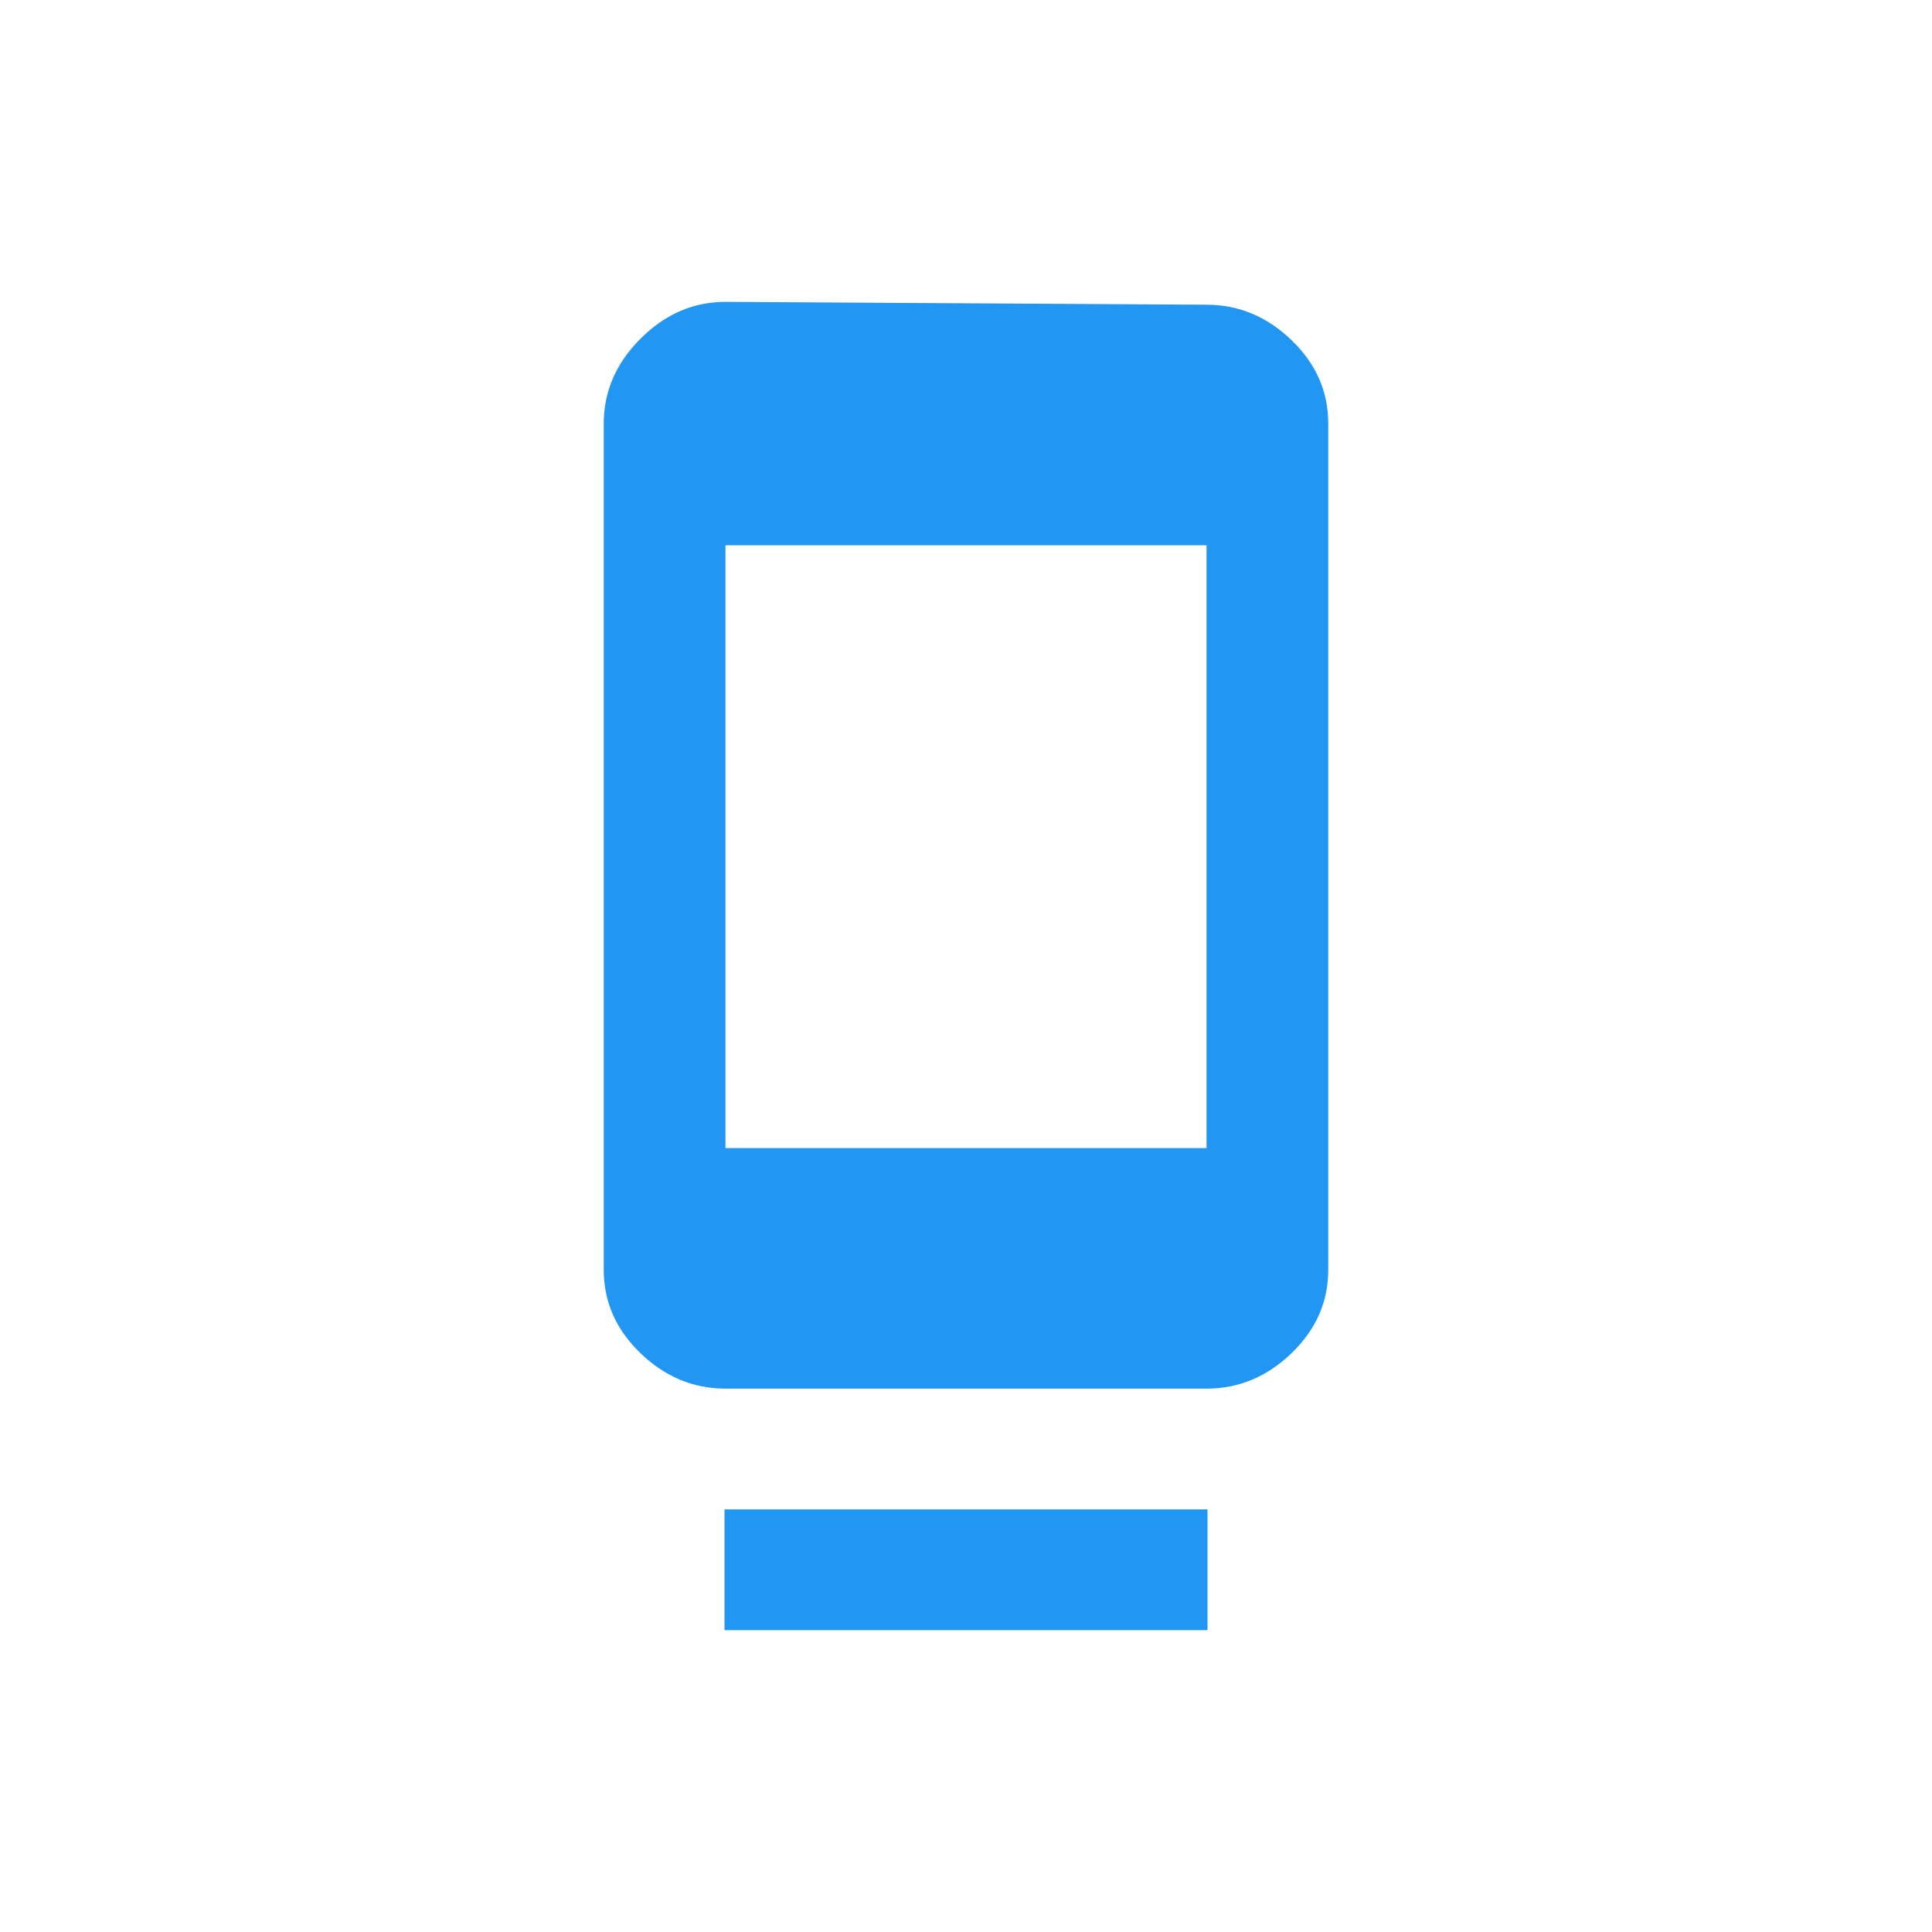
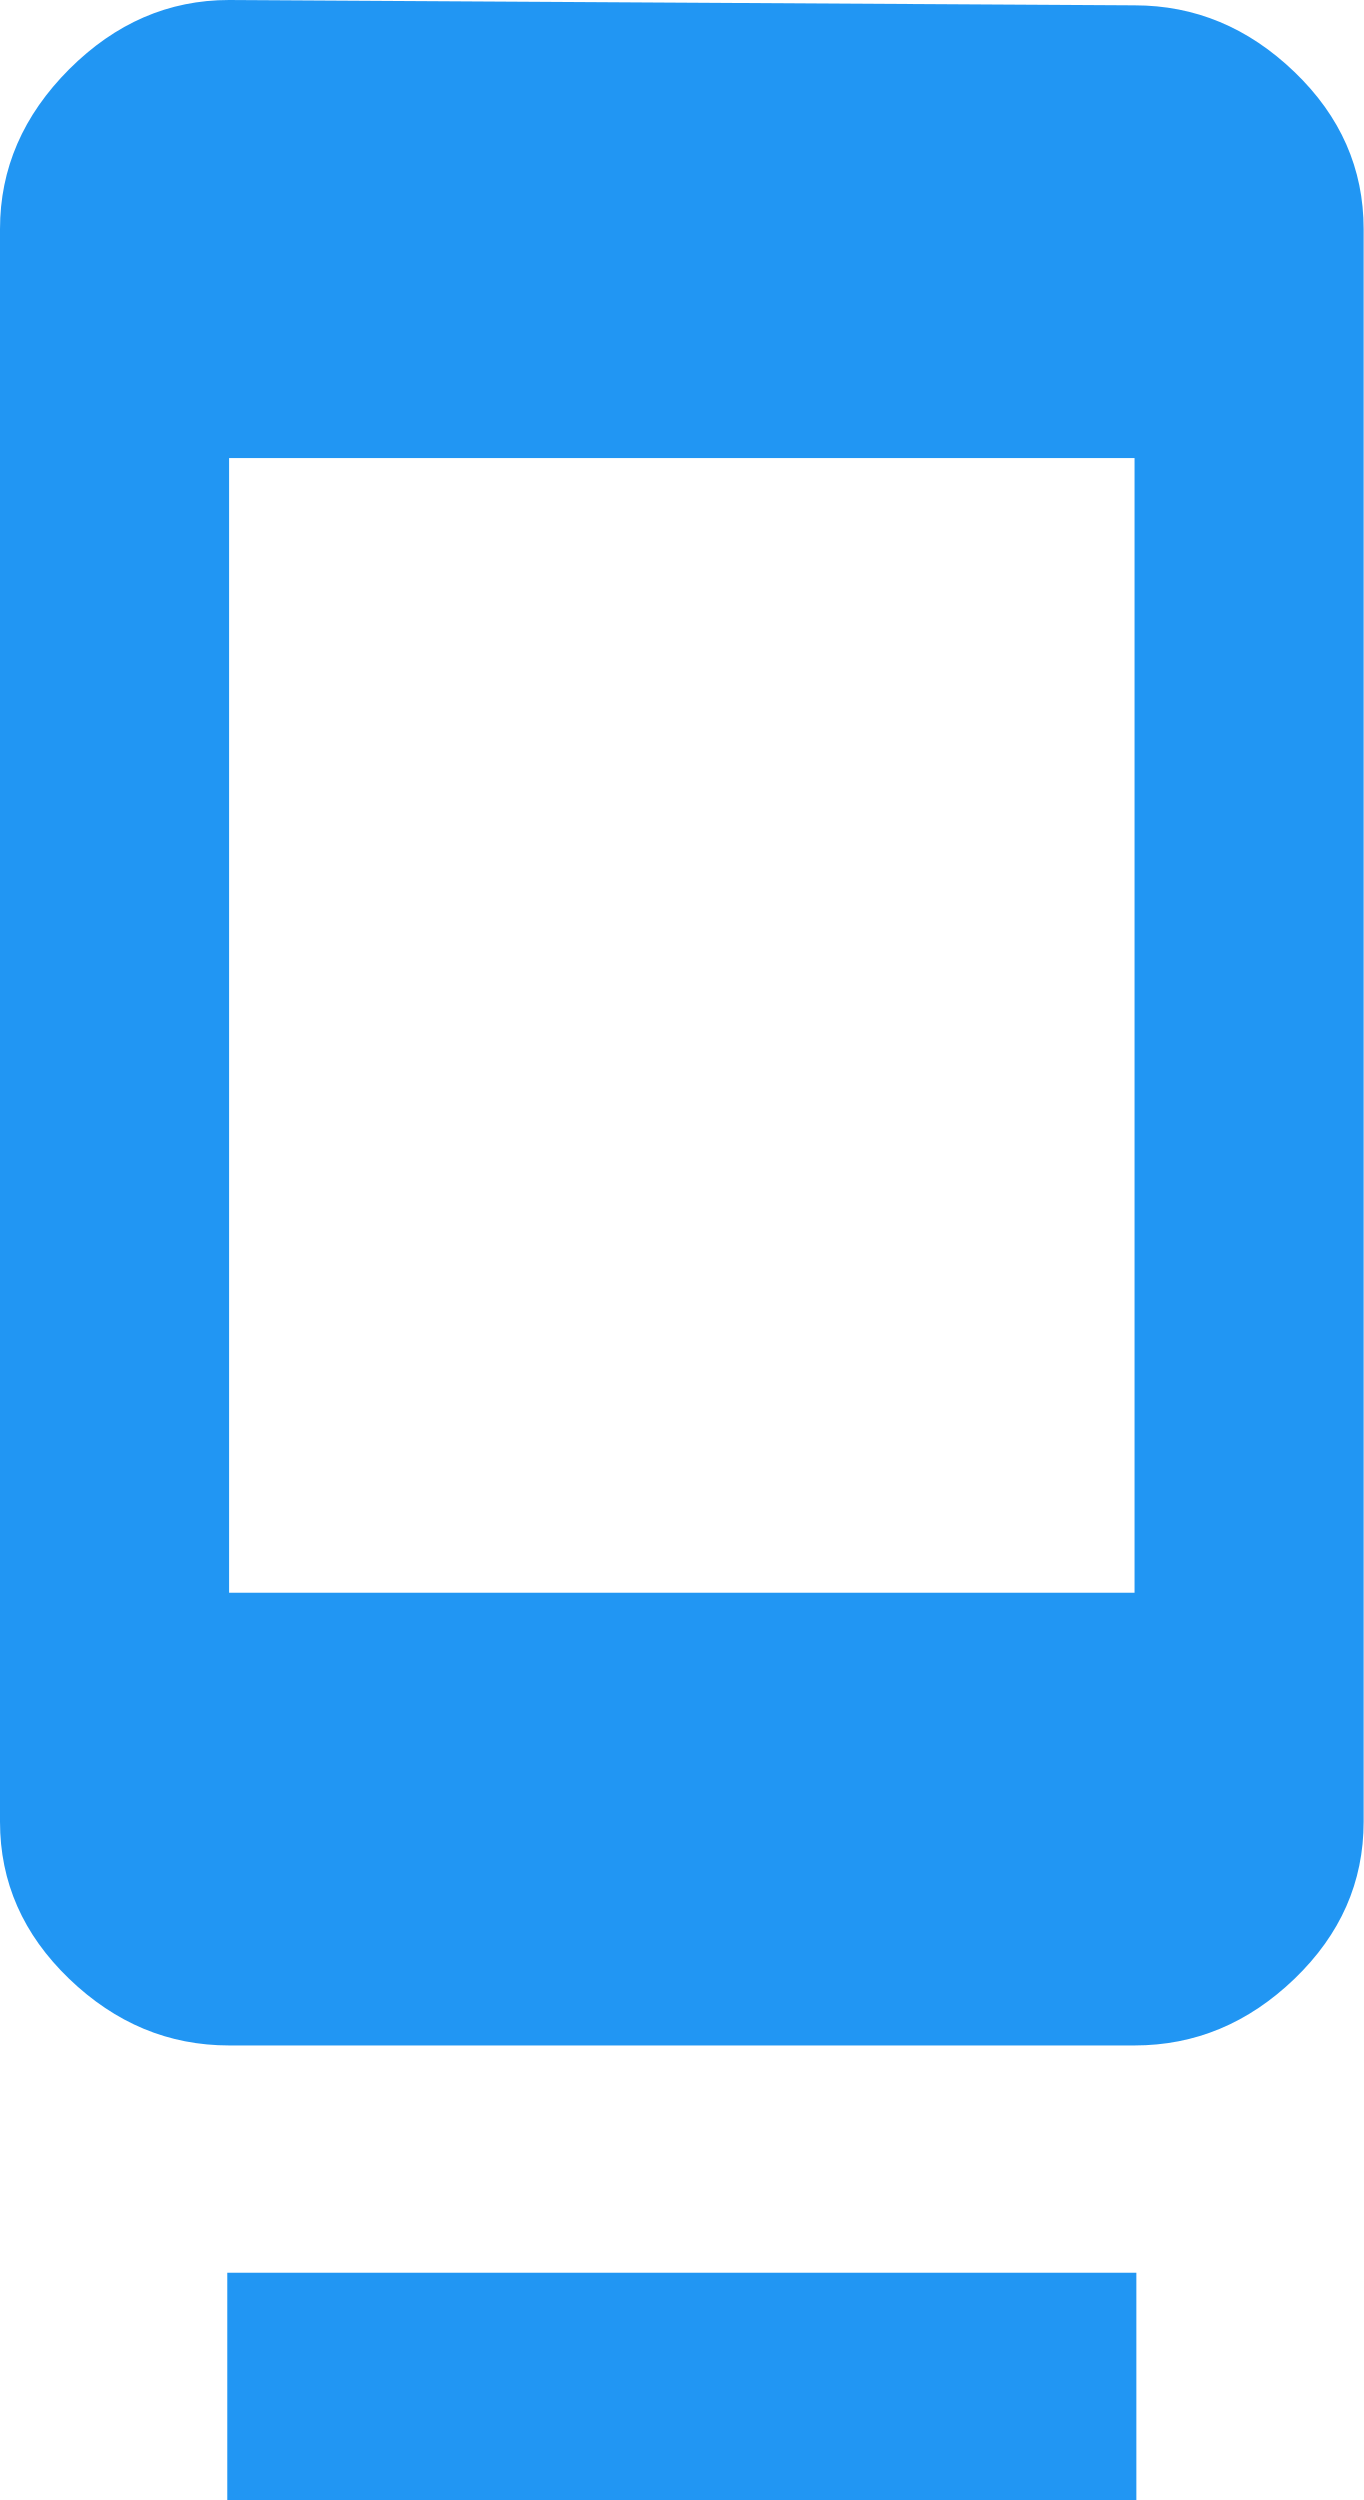
- <svg xmlns="http://www.w3.org/2000/svg" width="32px" height="32px" viewBox="0 0 32 32" version="1.1">
-   <defs />
-   <g id="Elements" stroke="none" stroke-width="1" fill="none" fill-rule="evenodd">
-     <g id="phone-dock" fill="#2196F3">
-       <path d="M19.984,19.016 L19.984,9.031 L12.016,9.031 L12.016,19.016 L19.984,19.016 Z M19.984,5.047 C20.516,5.047 20.984,5.242 21.391,5.633 C21.797,6.023 22,6.484 22,7.016 L22,21.031 C22,21.563 21.797,22.023 21.391,22.414 C20.984,22.805 20.516,23 19.984,23 L12.016,23 C11.484,23 11.016,22.805 10.609,22.414 C10.203,22.023 10,21.563 10,21.031 L10,7.016 C10,6.484 10.203,6.016 10.609,5.609 C11.016,5.203 11.484,5 12.016,5 L19.984,5.047 Z M12,27 L12,25 L20,25 L20,27 L12,27 Z" id="icon" />
-     </g>
-   </g>
+ <svg xmlns="http://www.w3.org/2000/svg" width="12" height="22" viewBox="0 0 12 22">
+   <path fill="#2196F3" fill-rule="evenodd" d="M9.984,14.016 L9.984,4.031 L2.016,4.031 L2.016,14.016 L9.984,14.016 Z M9.984,0.047 C10.516,0.047 10.984,0.242 11.391,0.633 C11.797,1.023 12,1.484 12,2.016 L12,16.031 C12,16.563 11.797,17.023 11.391,17.414 C10.984,17.805 10.516,18 9.984,18 L2.016,18 C1.484,18 1.016,17.805 0.609,17.414 C0.203,17.023 0,16.563 0,16.031 L0,2.016 C0,1.484 0.203,1.016 0.609,0.609 C1.016,0.203 1.484,0 2.016,0 L9.984,0.047 Z M2,22 L2,20 L10,20 L10,22 L2,22 Z" />
</svg>
